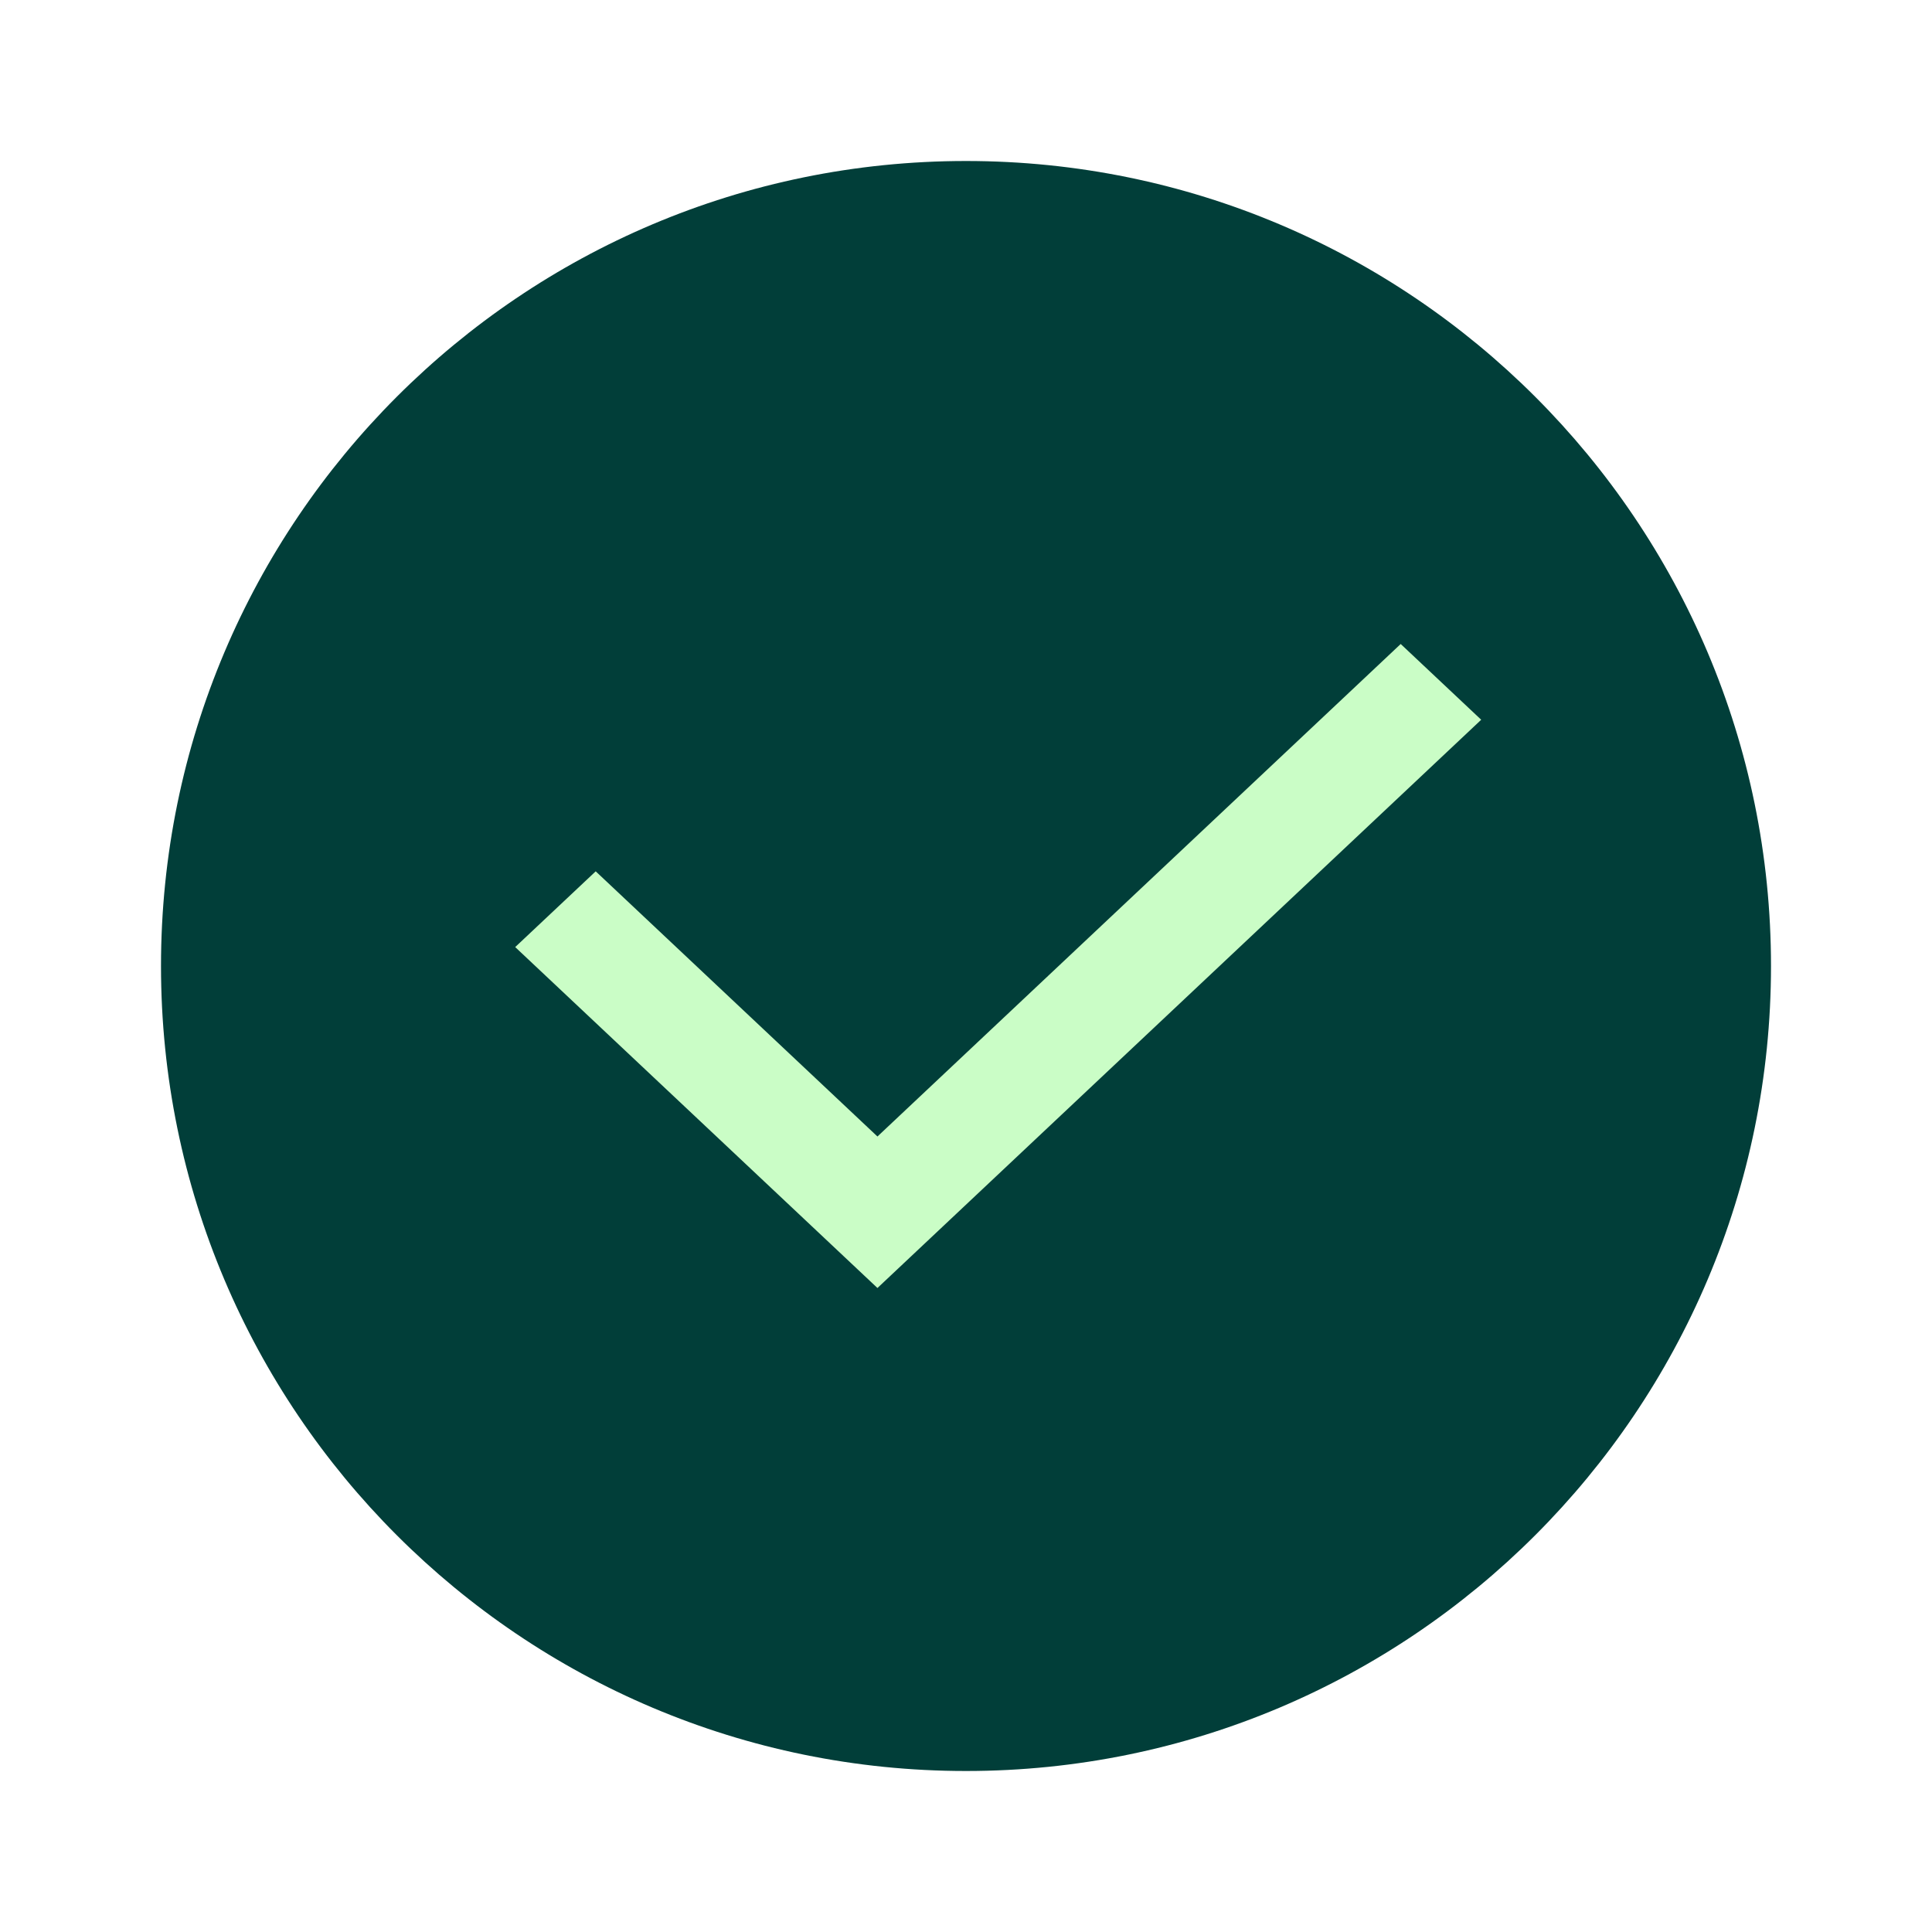
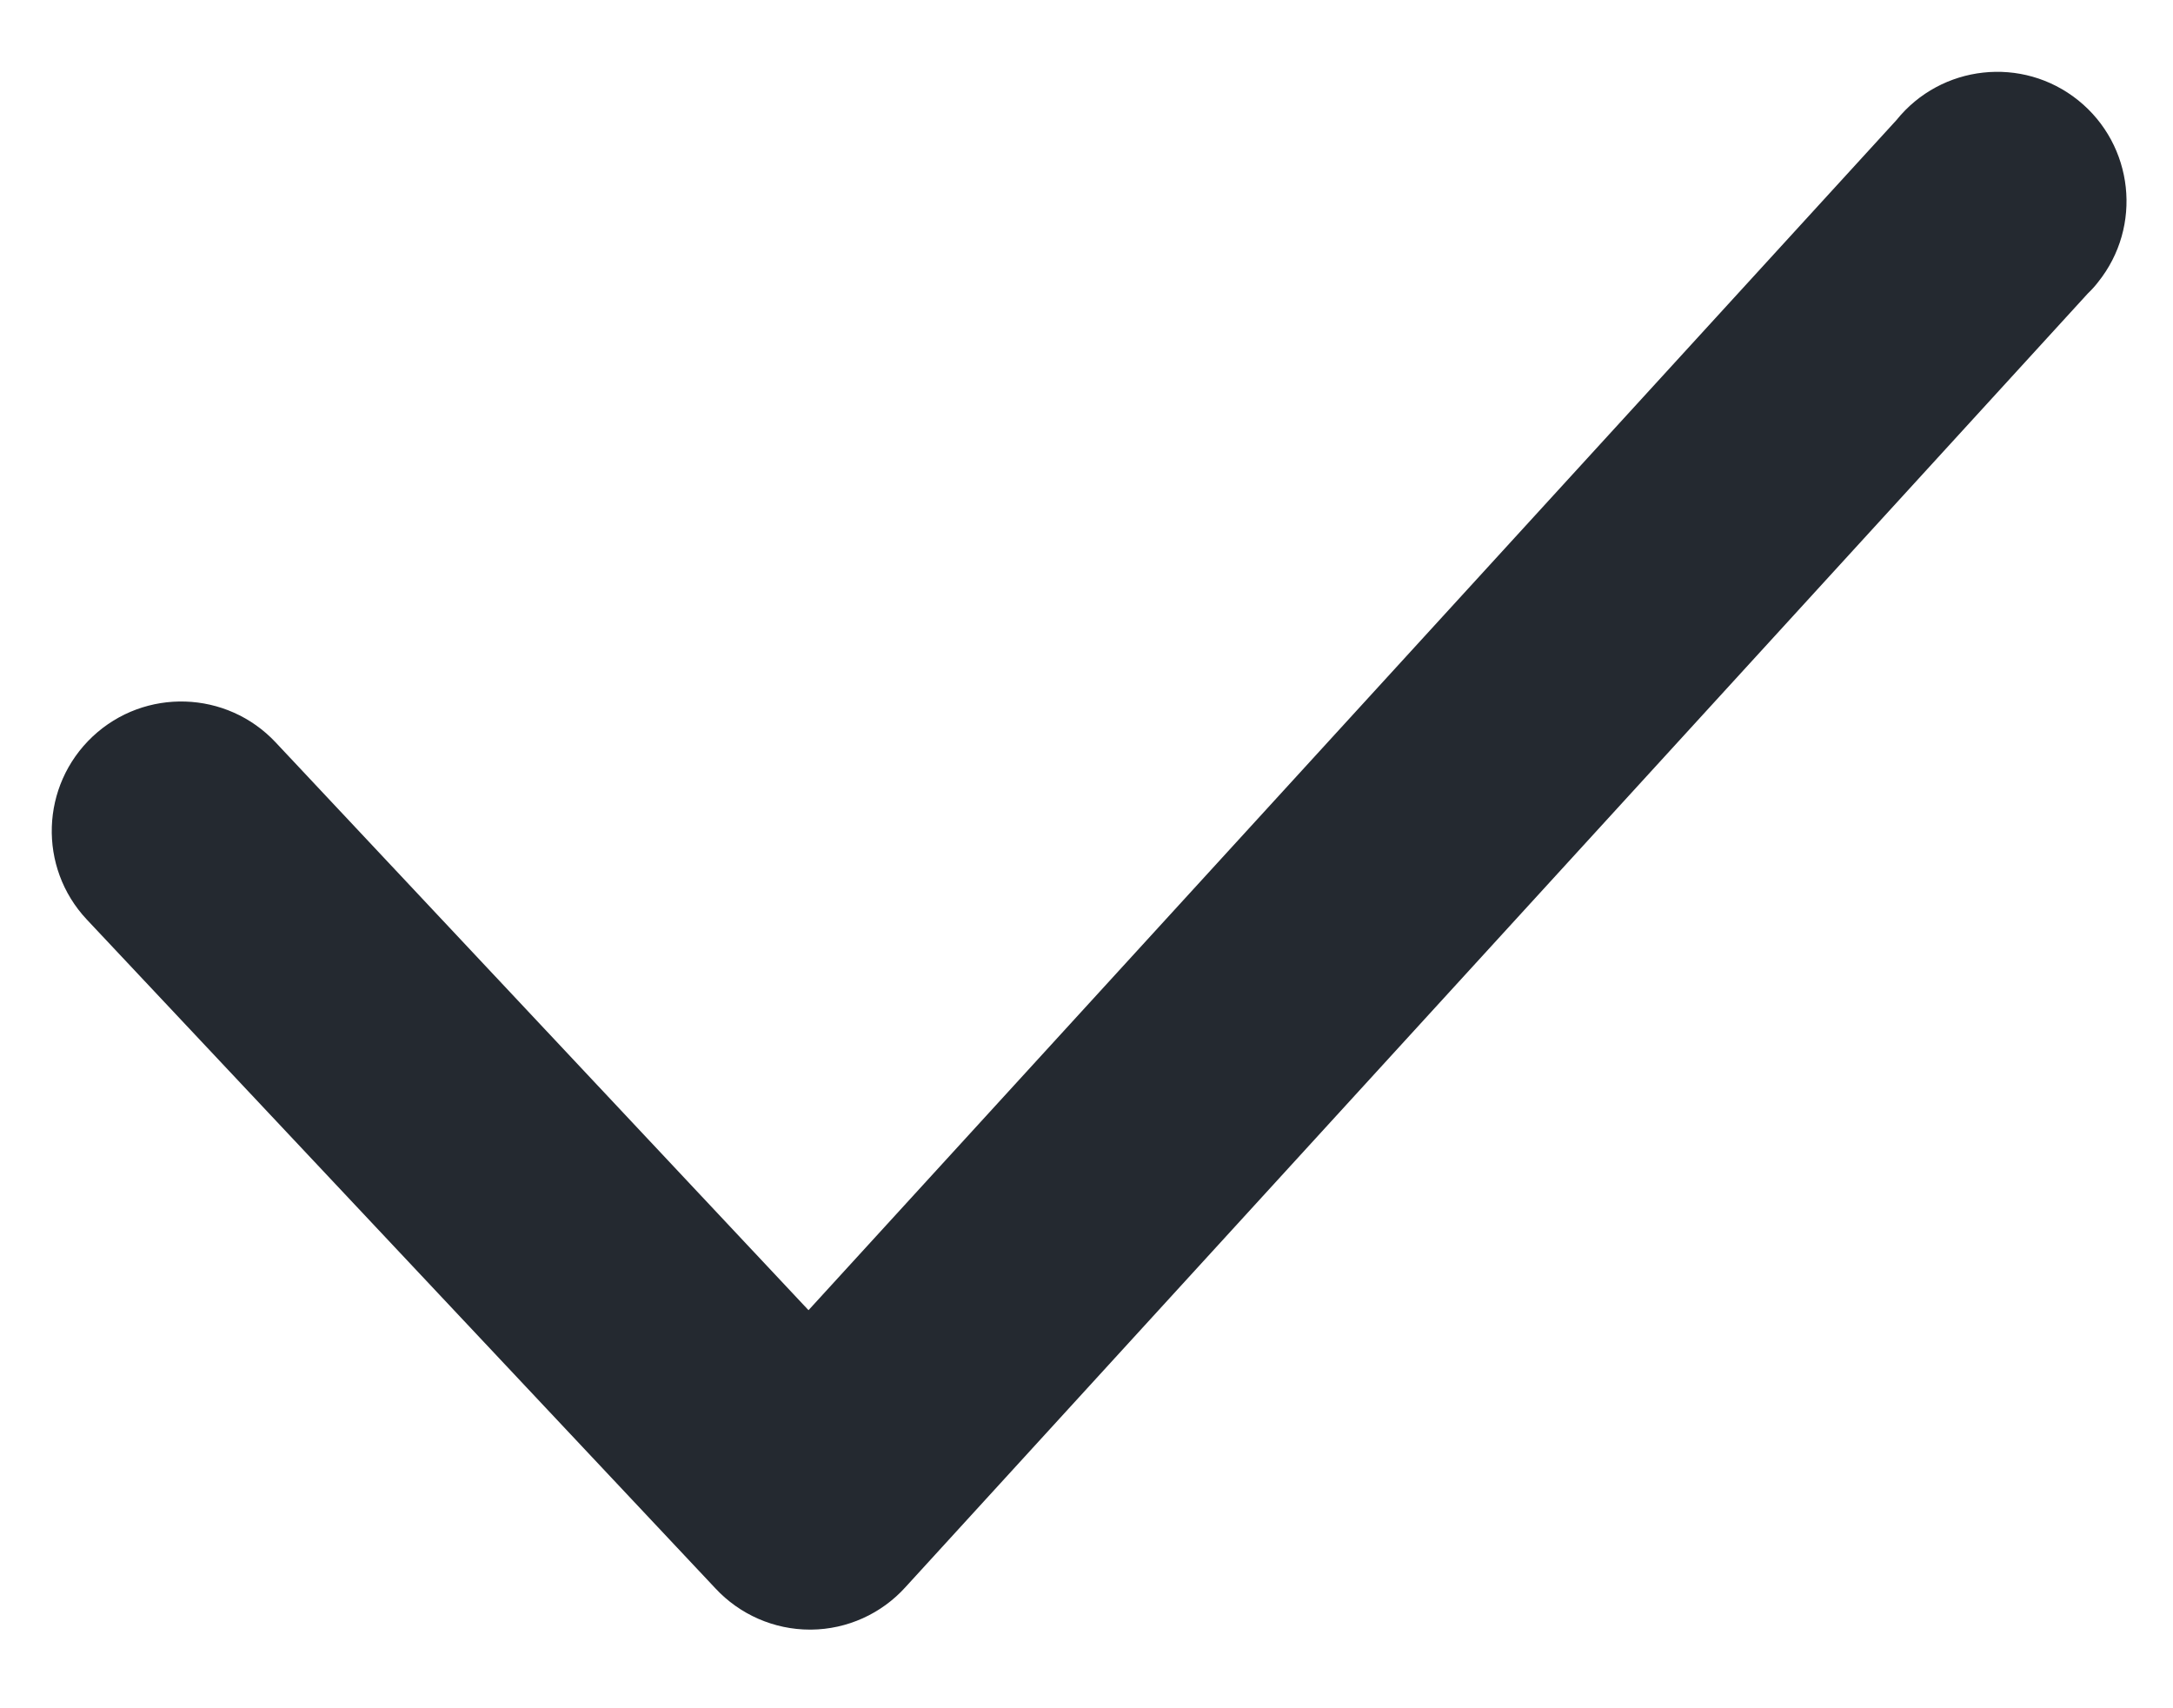
- <svg xmlns="http://www.w3.org/2000/svg" width="24" height="24" viewBox="0 0 24 24" fill="#cafdc6">
-   <rect x="2" y="2" width="20" height="20" rx="10" fill="#013e39" />
-   <path d="M10.9 14.118L17.4 8L18.4 8.941L10.9 16L6.4 11.765L7.4 10.824L10.9 14.118Z" fill="#cafdc6" />
+ <svg xmlns="http://www.w3.org/2000/svg" width="14" height="11" viewBox="0 0 14 11" fill="none">
+   <path fill-rule="evenodd" clip-rule="evenodd" d="M5.218 10.499C4.987 10.499 4.766 10.402 4.609 10.233L0.559 5.924H0.559C0.244 5.588 0.261 5.061 0.597 4.745C0.933 4.43 1.461 4.447 1.776 4.783L5.209 8.441L12.218 0.774V0.774C12.506 0.416 13.03 0.358 13.389 0.646C13.748 0.935 13.805 1.459 13.517 1.818C13.497 1.844 13.475 1.868 13.451 1.891L5.834 10.225C5.679 10.397 5.458 10.497 5.226 10.499L5.218 10.499Z" fill="#242930" />
</svg>
